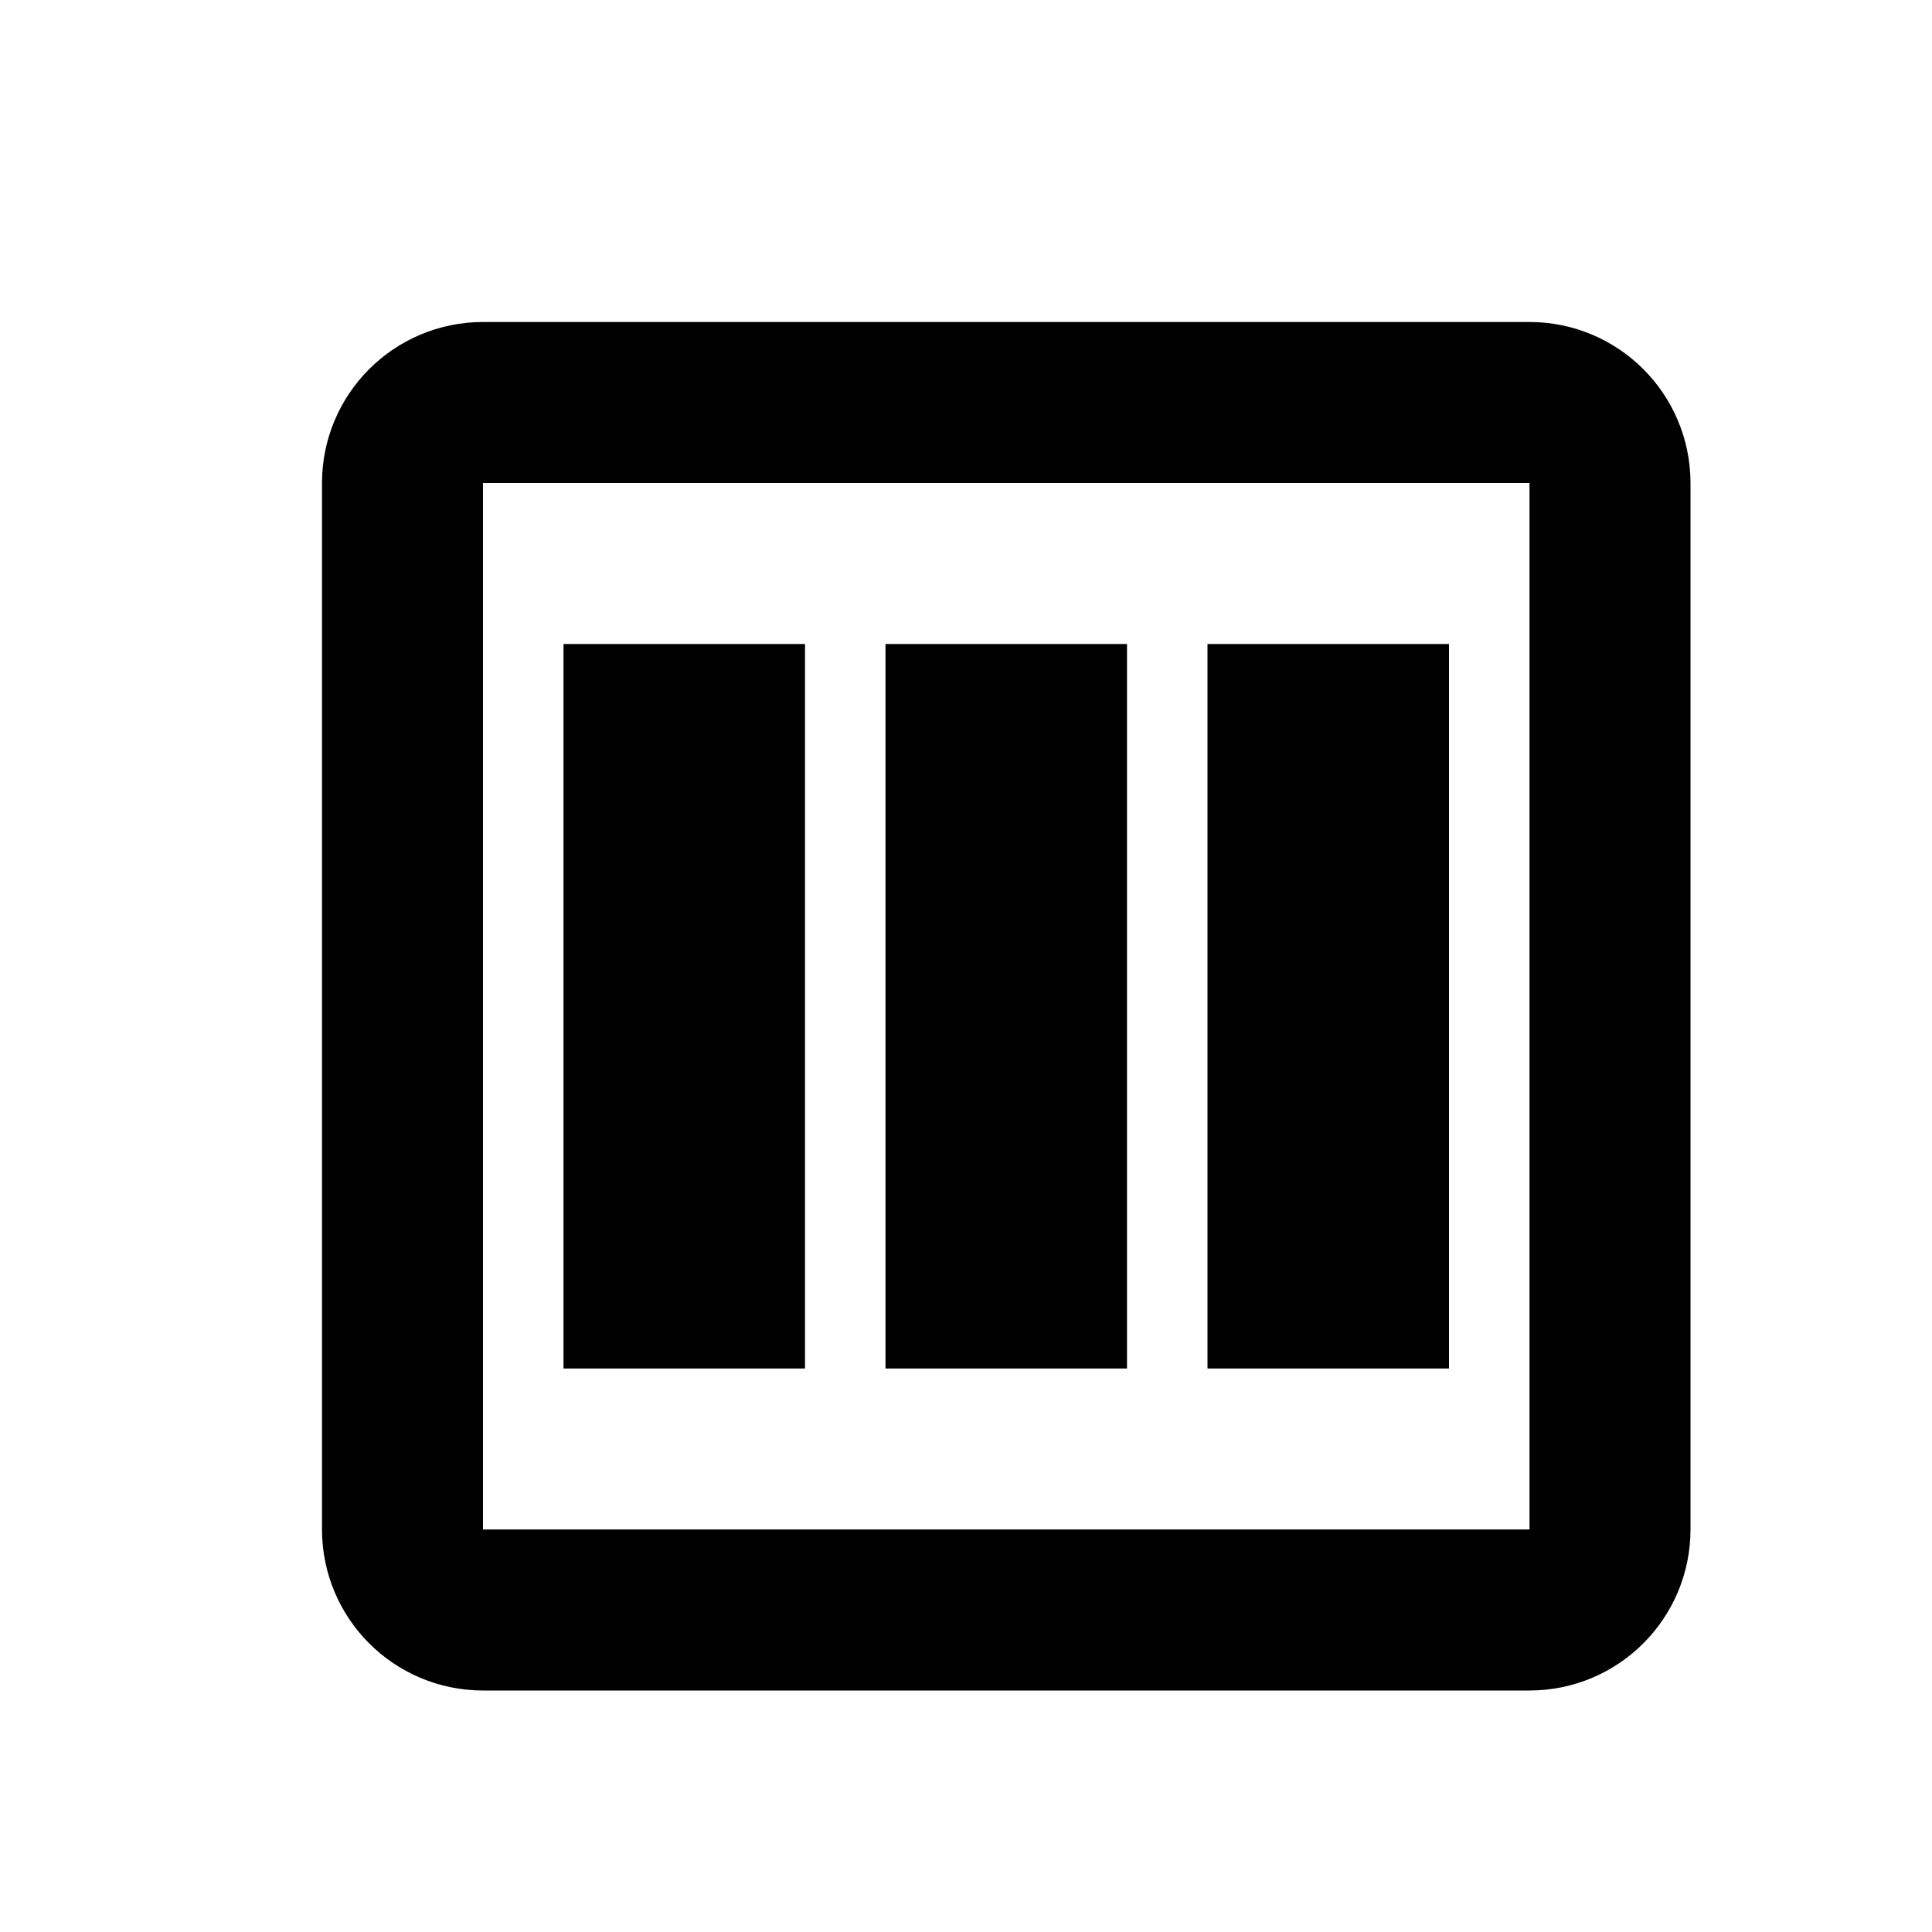
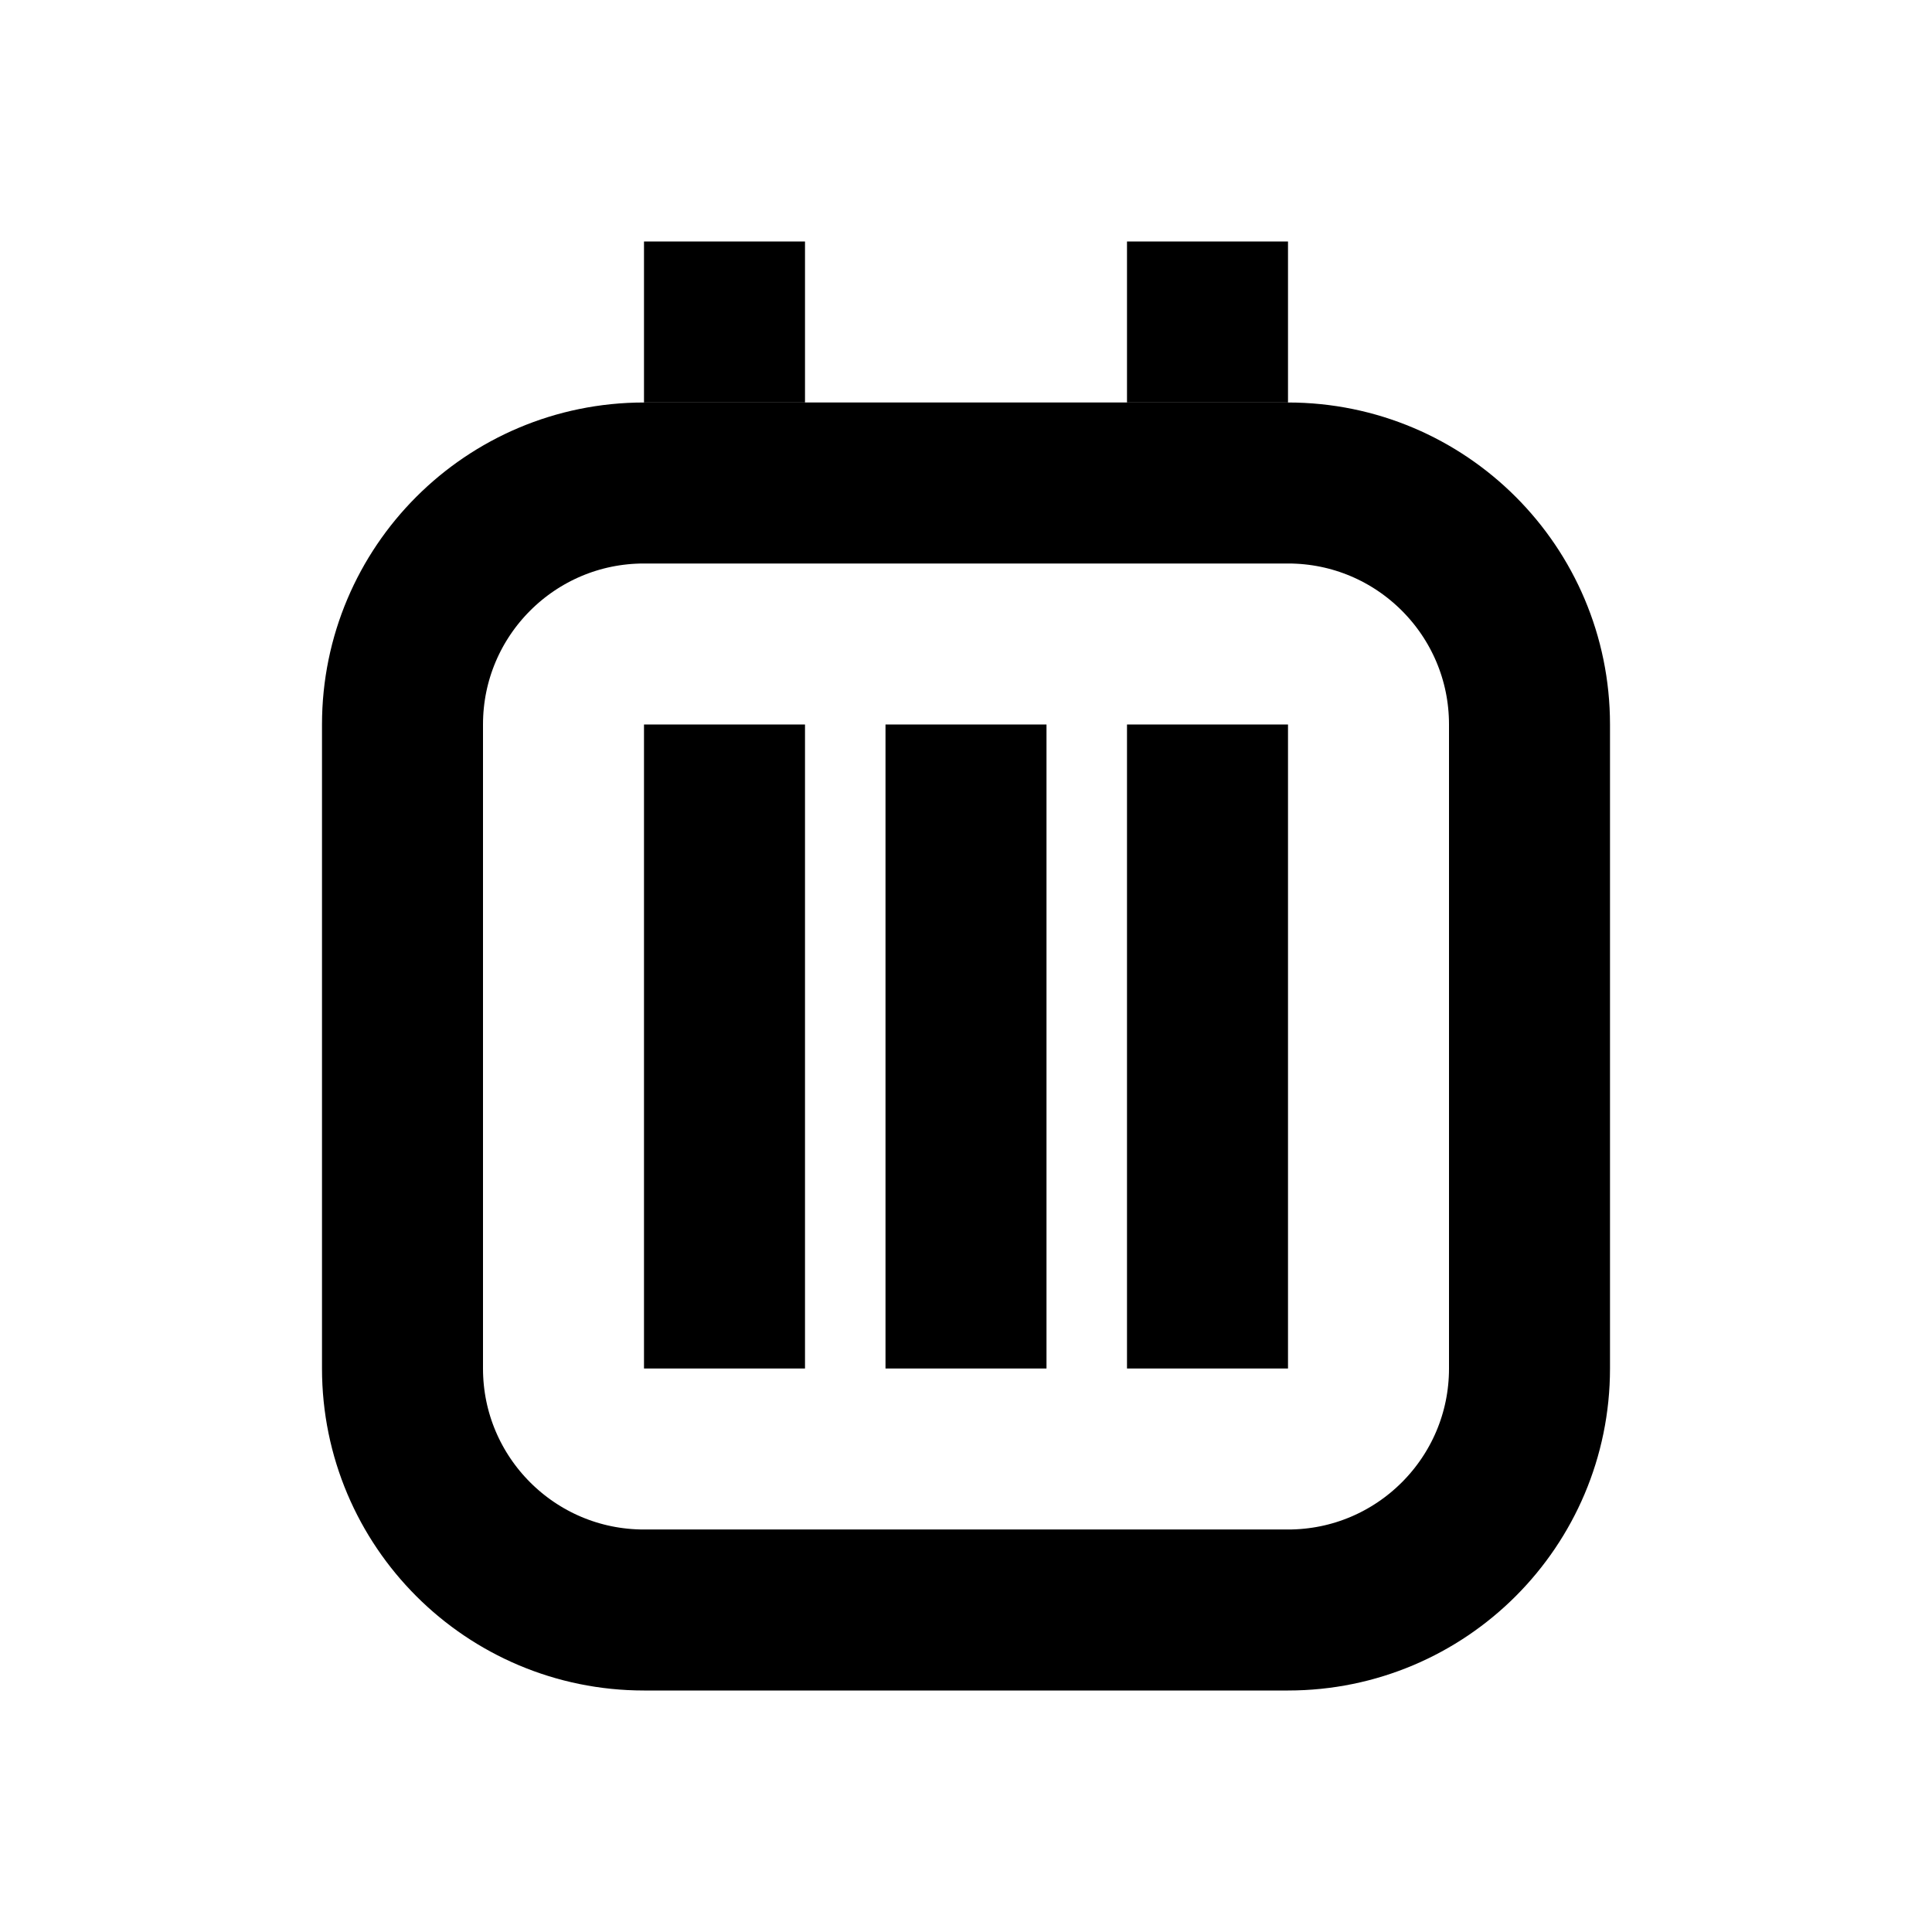
<svg xmlns="http://www.w3.org/2000/svg" width="24" height="24" fill="none">
-   <path d="M14 8h-3v9h3V8zM10 8H7v9h3V8zM18 8h-3v9h3V8z" fill="currentColor" />
-   <path d="M6 5h13a1 1 0 011 1v13a1 1 0 01-1 1H6a1 1 0 01-1-1V6a1 1 0 011-1z" stroke="currentColor" stroke-width="2" />
+   <rect x="5" y="6" width="14" height="14" rx="3" stroke="currentColor" stroke-width="2" />
+   <path fill="currentColor" d="M11 9h2v8h-2zM14 9h2v8h-2zM14 3h2v2h-2zM8 9h2v8H8zM8 3h2v2H8z" />
</svg>
